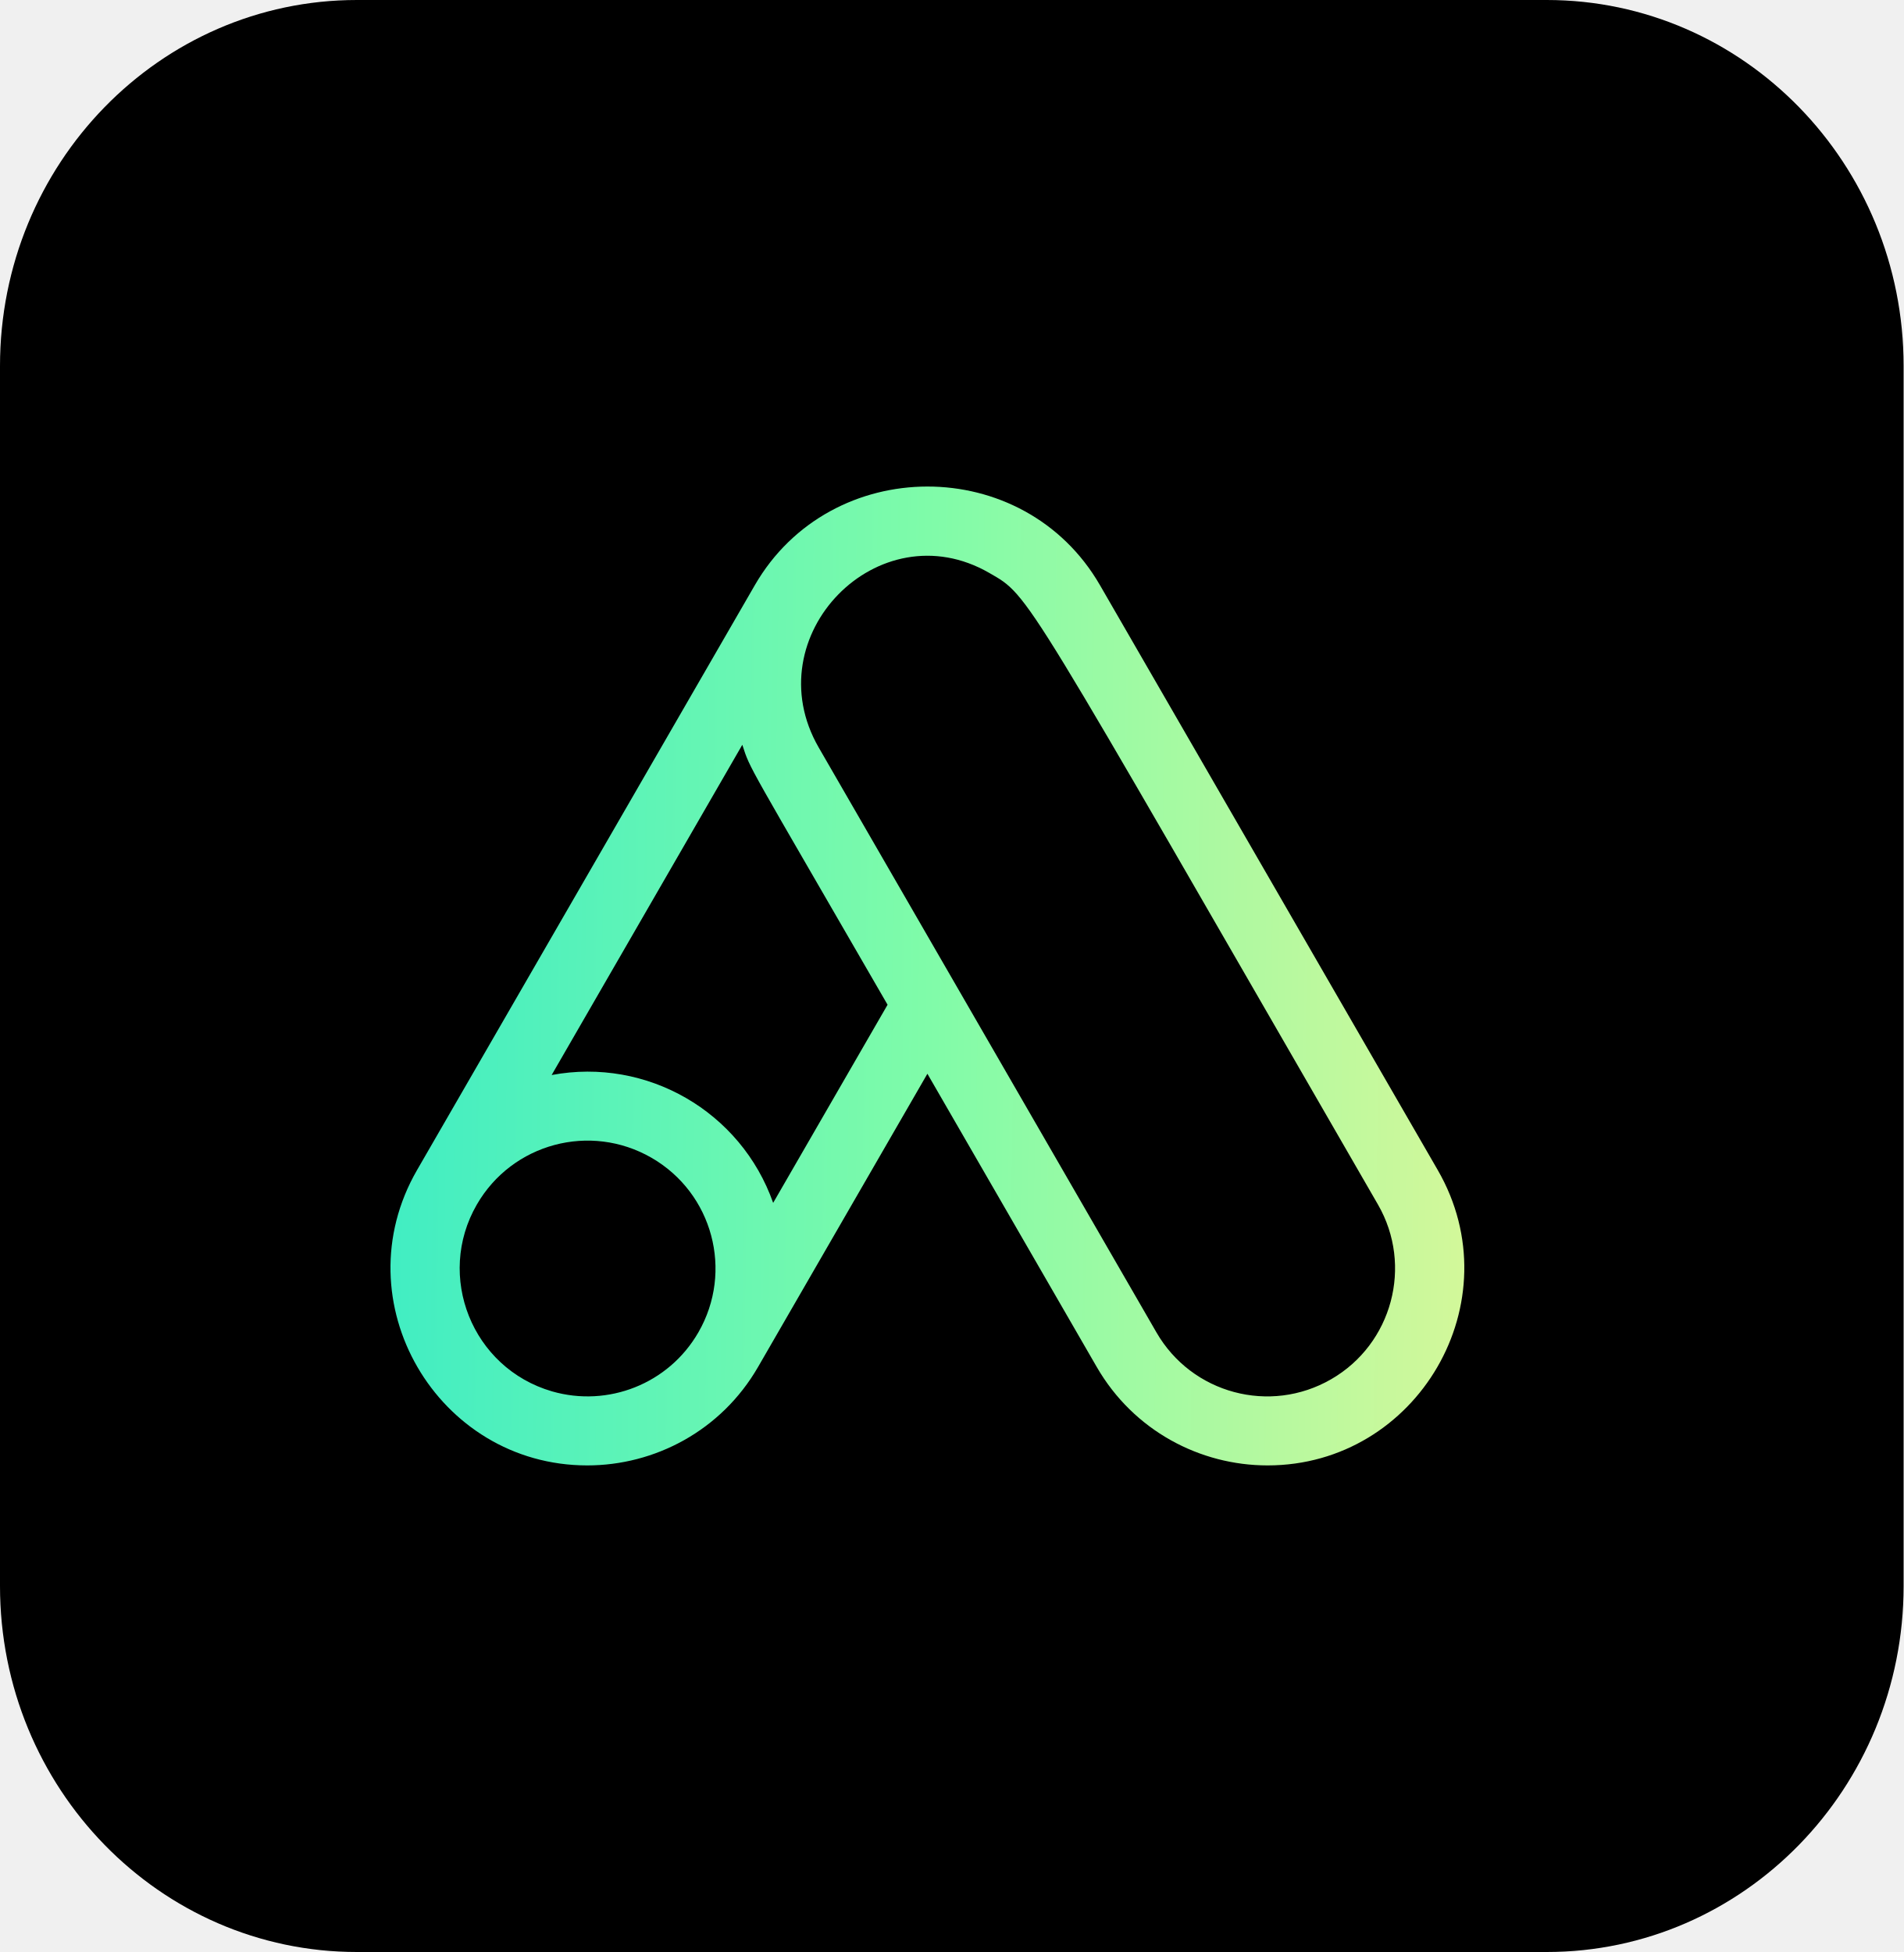
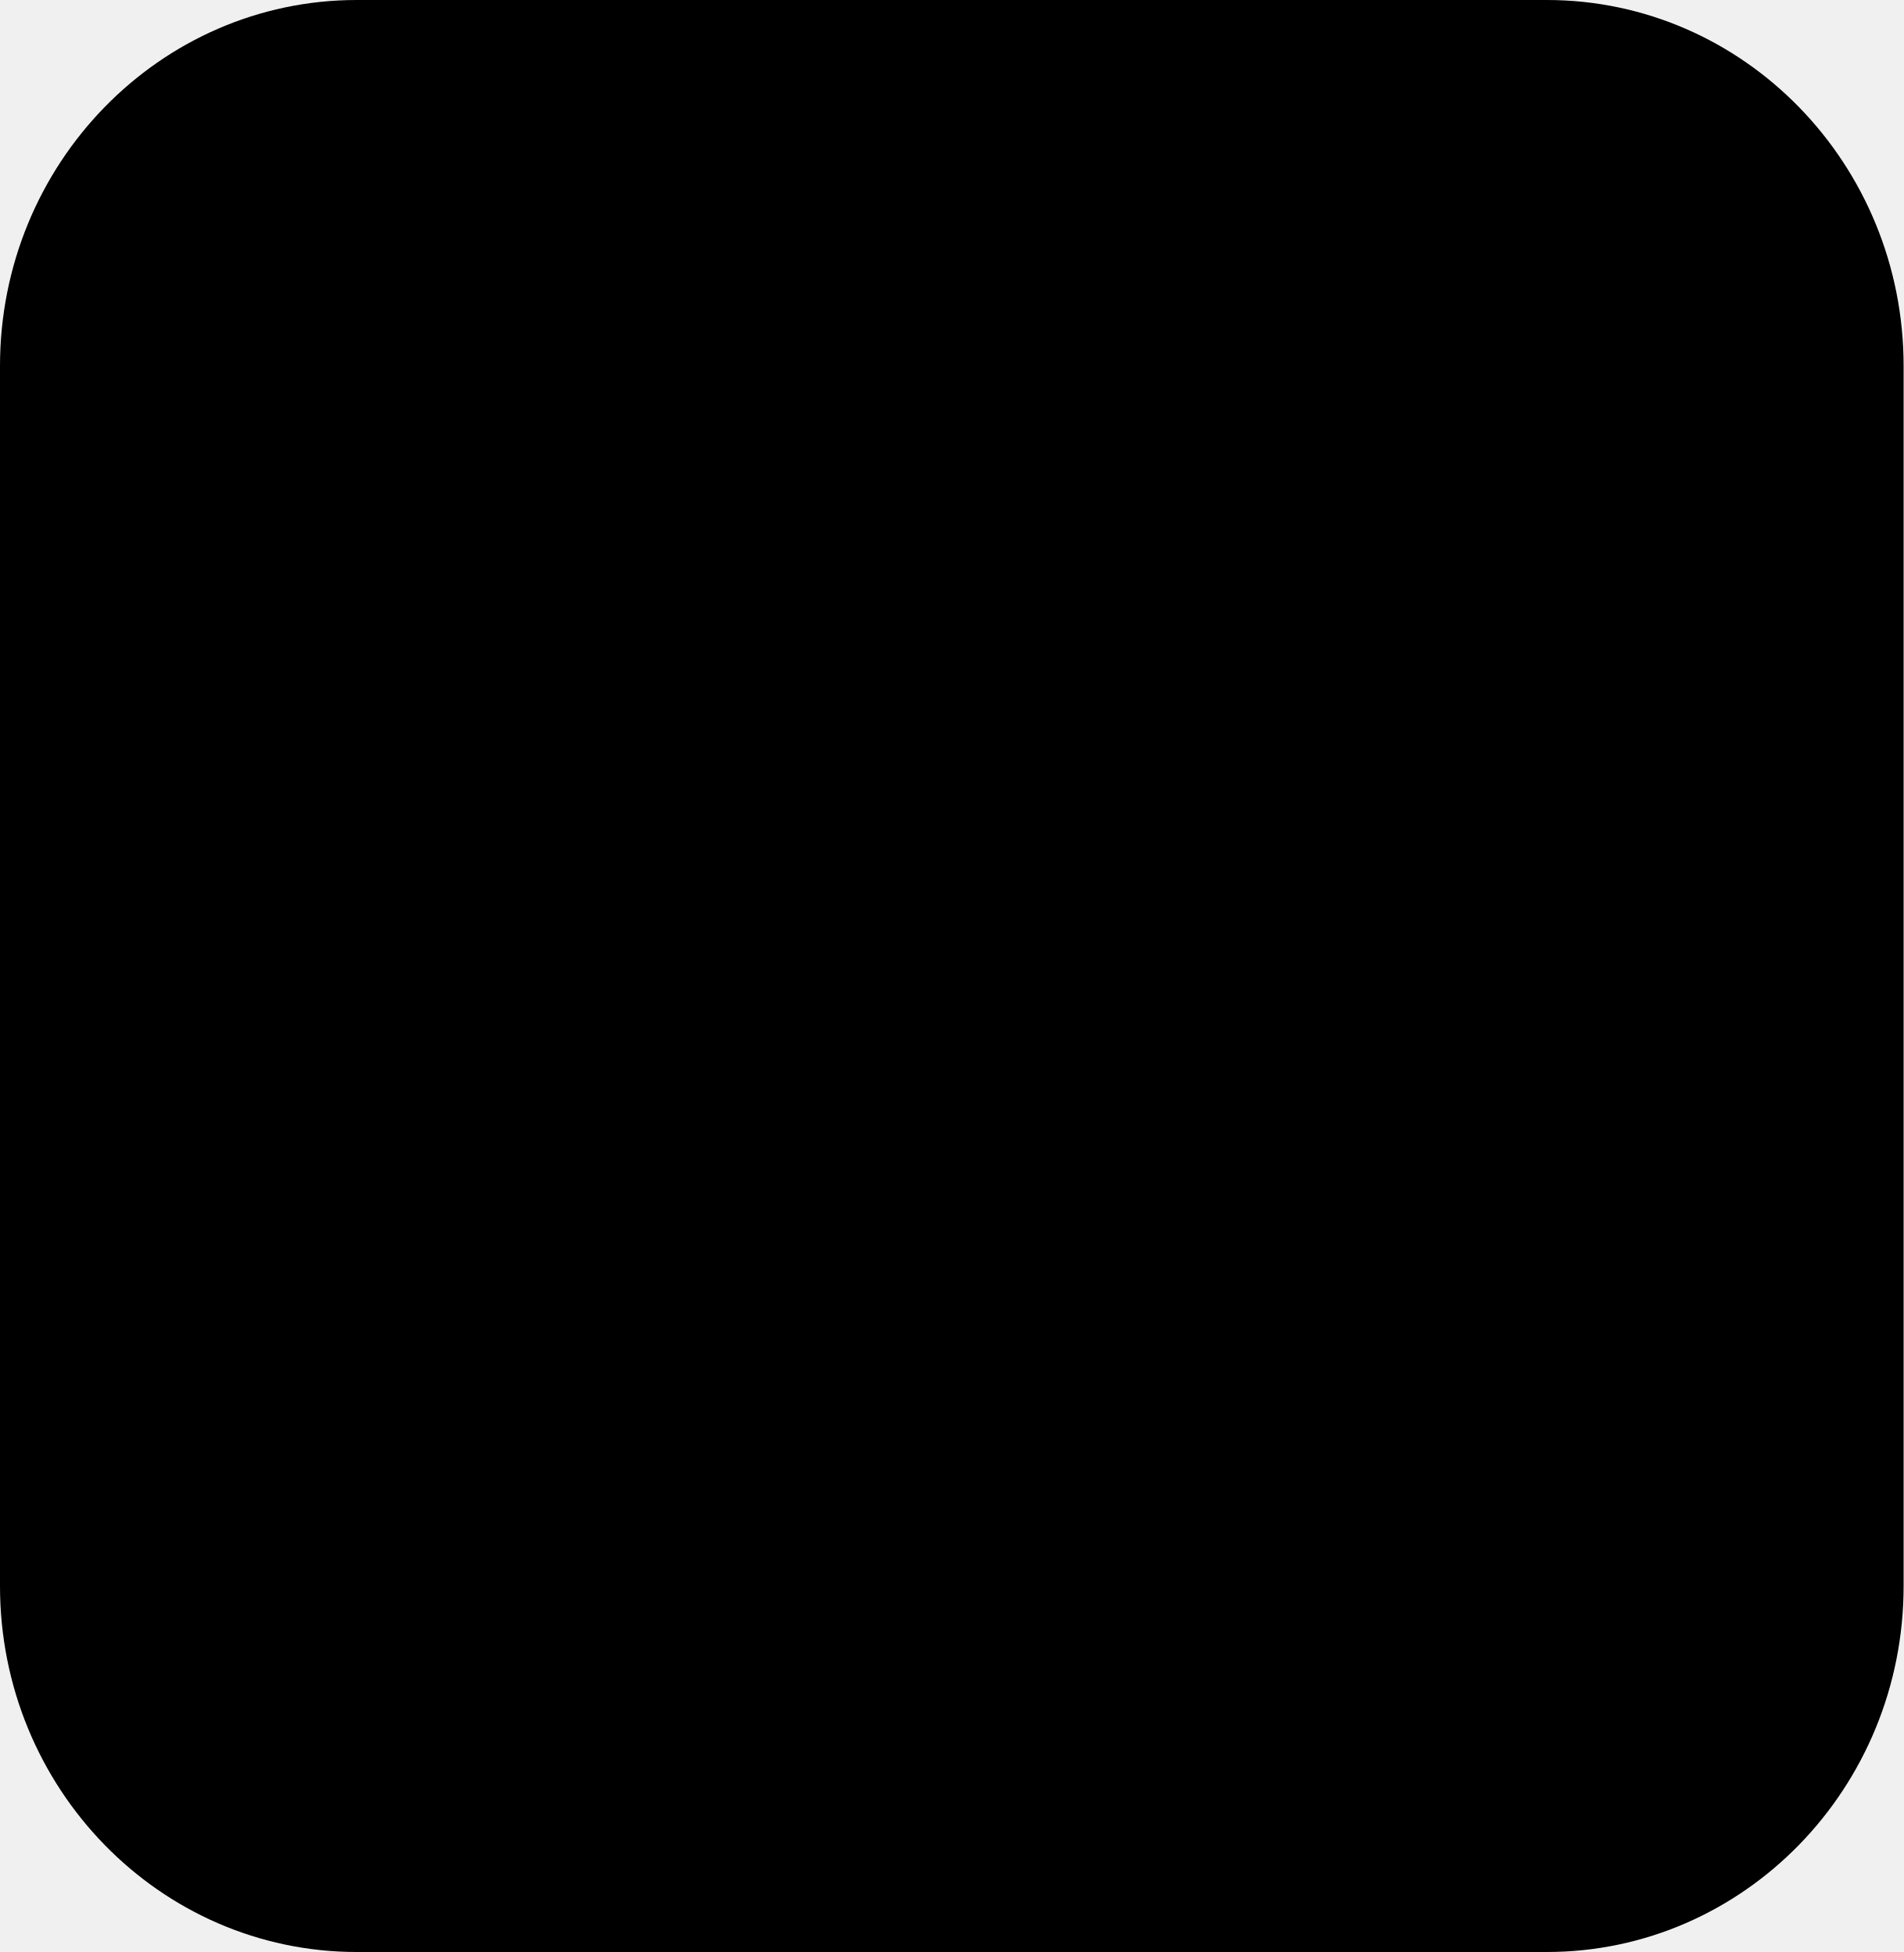
<svg xmlns="http://www.w3.org/2000/svg" width="39" height="40" viewBox="0 0 39 40" fill="none">
  <path d="M31.688 40H7.312C3.274 40 0 36.643 0 32.5V7.5C0 3.358 3.274 0 7.312 0H31.688C35.726 0 39 3.358 39 7.5V32.5C39 36.643 35.726 40 31.688 40Z" fill="#000000" />
-   <g clip-path="url(#clip0_1485_50082)">
+   <g clipPath="url(#clip0_1485_50082)">
    <path d="M29.456 23.977L22.536 11.992C20.977 9.29 17.017 9.302 15.464 11.992L8.544 23.977C6.988 26.672 8.96 30.029 12.031 30.029C13.411 30.029 14.774 29.322 15.531 28.011L19 22.003L22.469 28.011C23.225 29.32 24.587 30.029 25.969 30.029C29.038 30.029 31.012 26.673 29.456 23.977ZM14.307 27.304C13.696 28.362 12.454 28.841 11.311 28.512C9.669 28.035 8.923 26.148 9.769 24.684C10.493 23.43 12.093 23.001 13.348 23.725C14.602 24.449 15.031 26.05 14.307 27.304ZM15.84 24.649C15.181 22.778 13.253 21.663 11.302 22.029L15.208 15.262C15.382 15.794 15.26 15.525 18.184 20.589L15.84 24.649ZM27.272 28.263C26.018 28.987 24.417 28.558 23.693 27.304L16.774 15.319C15.454 13.032 17.999 10.431 20.267 11.74C21.116 12.23 20.882 11.955 28.231 24.684C28.953 25.935 28.523 27.541 27.272 28.263Z" fill="url(#paint0_linear_1485_50082)" />
  </g>
  <defs>
    <linearGradient id="paint0_linear_1485_50082" x1="8" y1="9.97" x2="30.273" y2="10.278" gradientUnits="userSpaceOnUse">
-       <stop stop-color="#40EDC3" />
-       <stop offset="0.496" stop-color="#7FFBA9" />
-       <stop offset="1" stop-color="#D3F89A" />
+       <stop stopColor="#40EDC3" />
+       <stop offset="0.496" stopColor="#7FFBA9" />
+       <stop offset="1" stopColor="#D3F89A" />
    </linearGradient>
    <clipPath id="clip0_1485_50082">
      <rect width="22" height="22" fill="white" transform="translate(8 9)" />
    </clipPath>
  </defs>
</svg>
